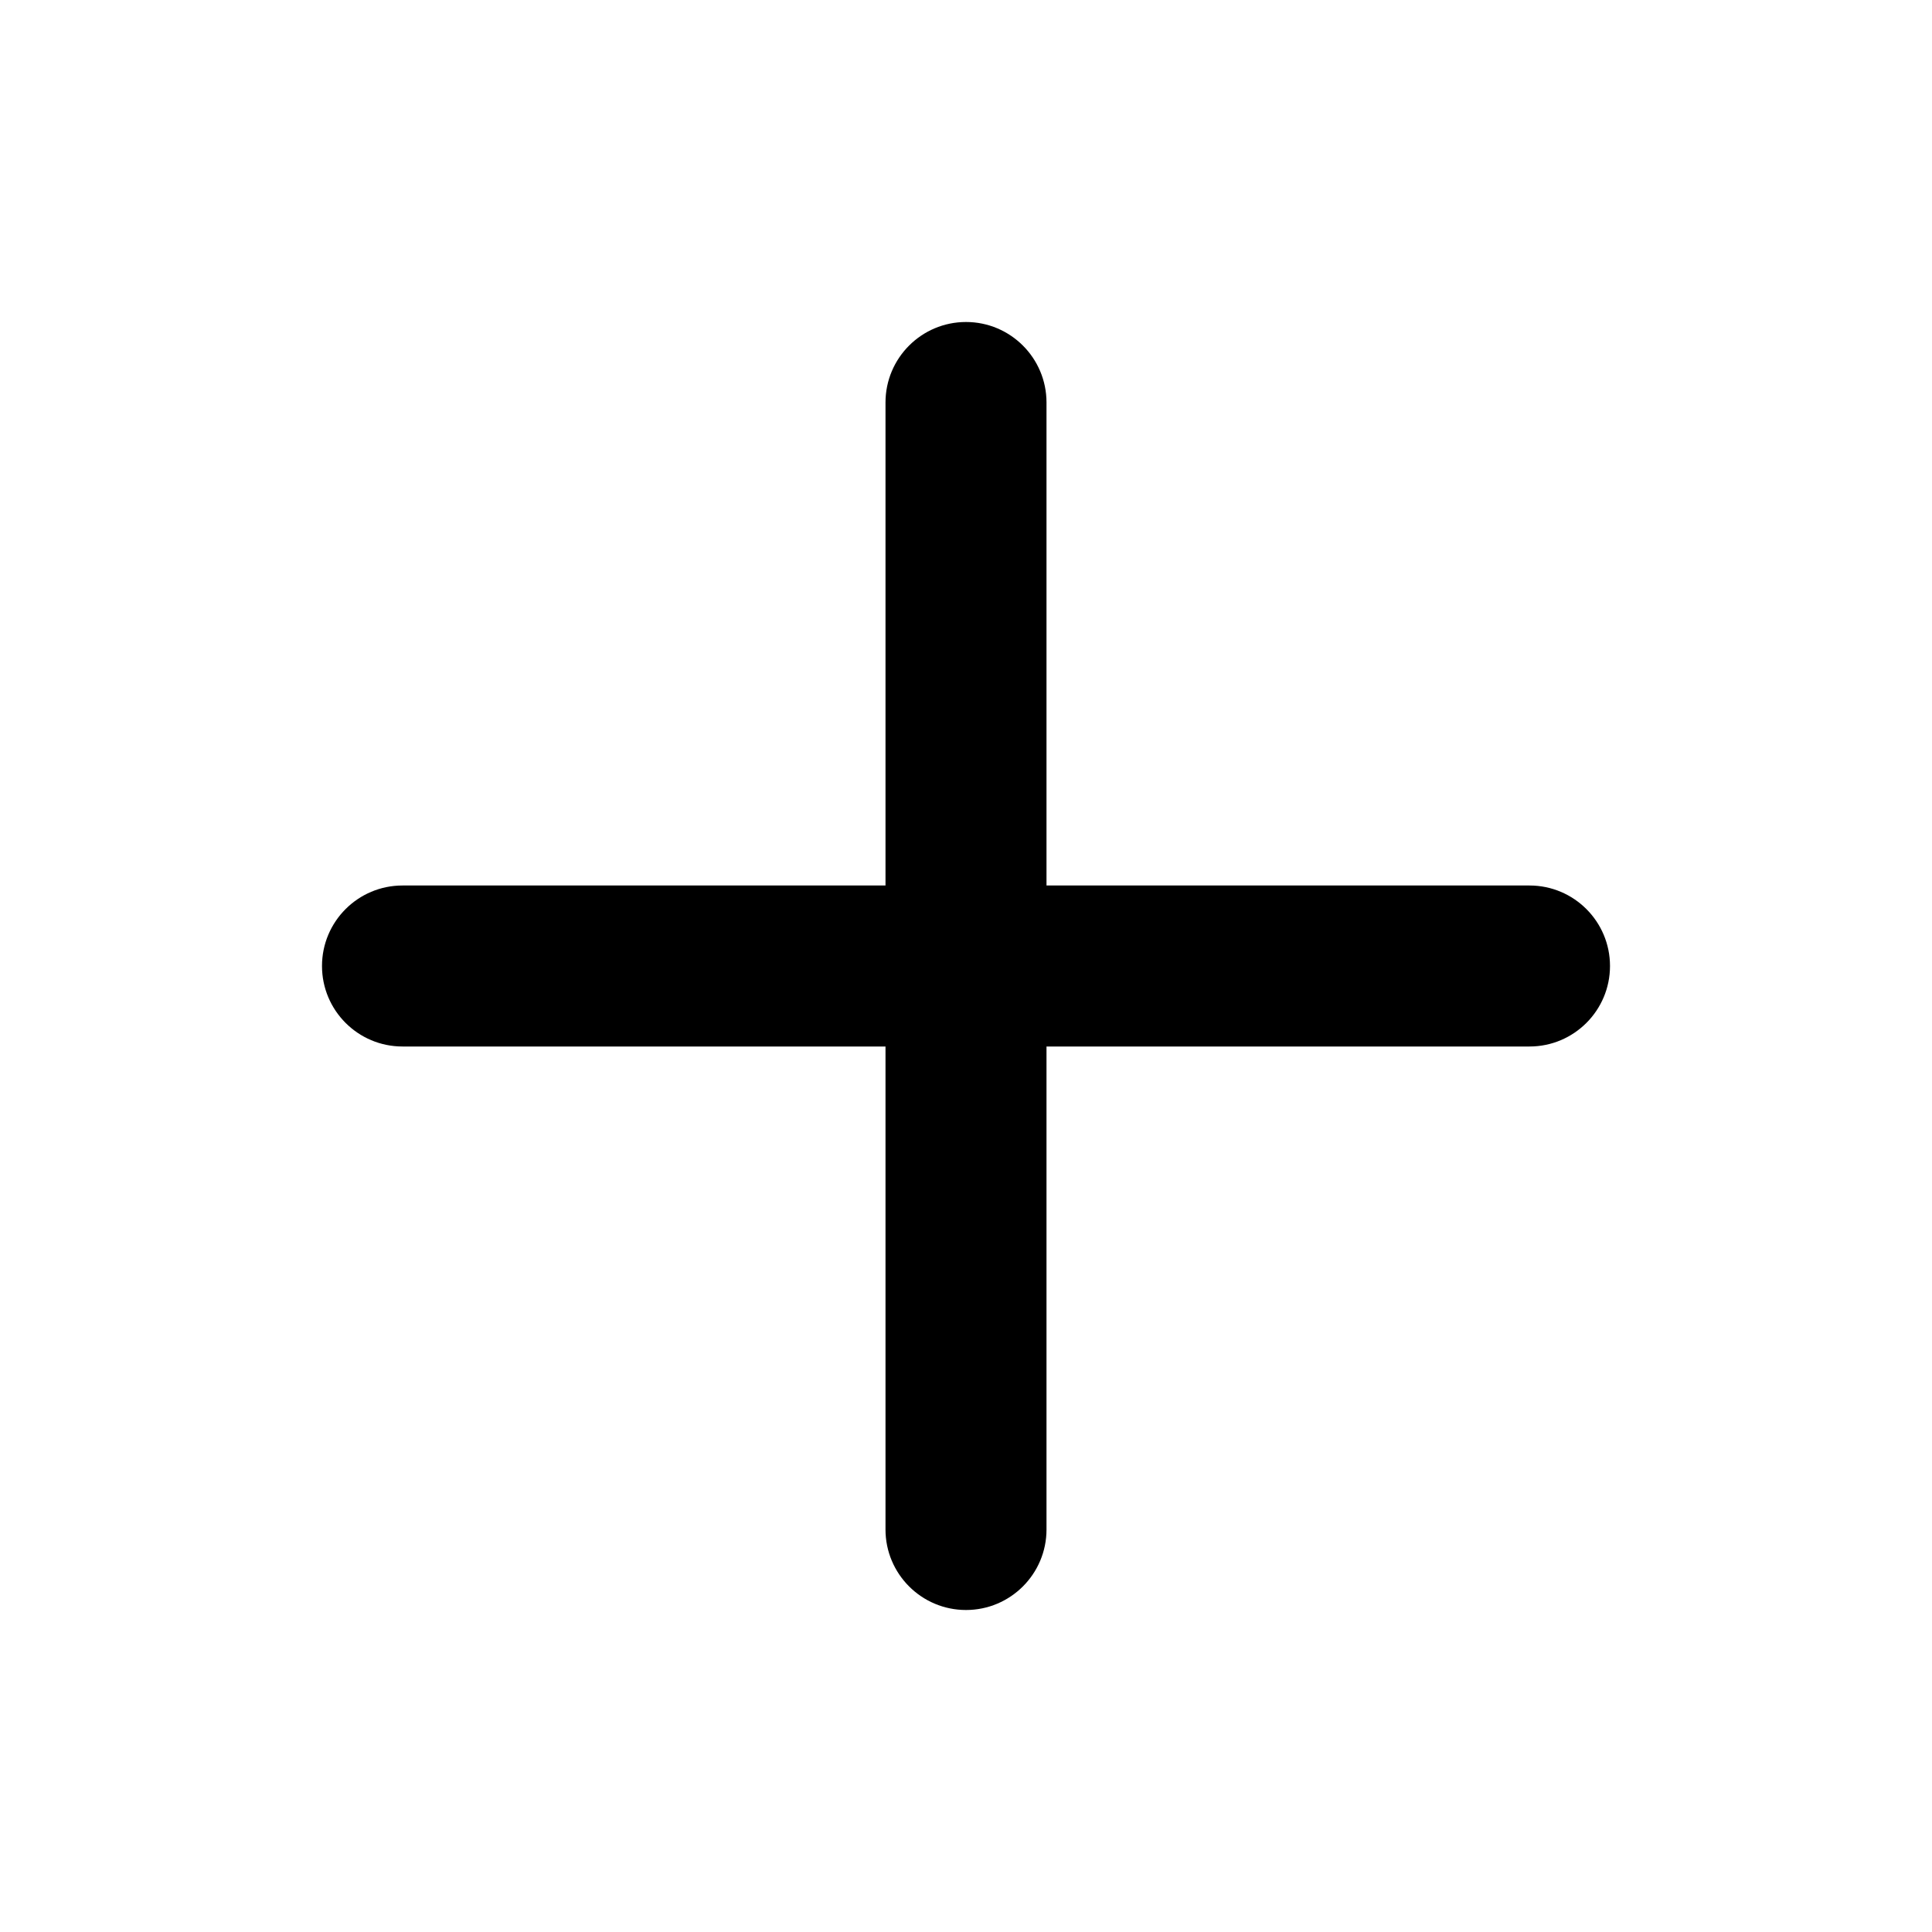
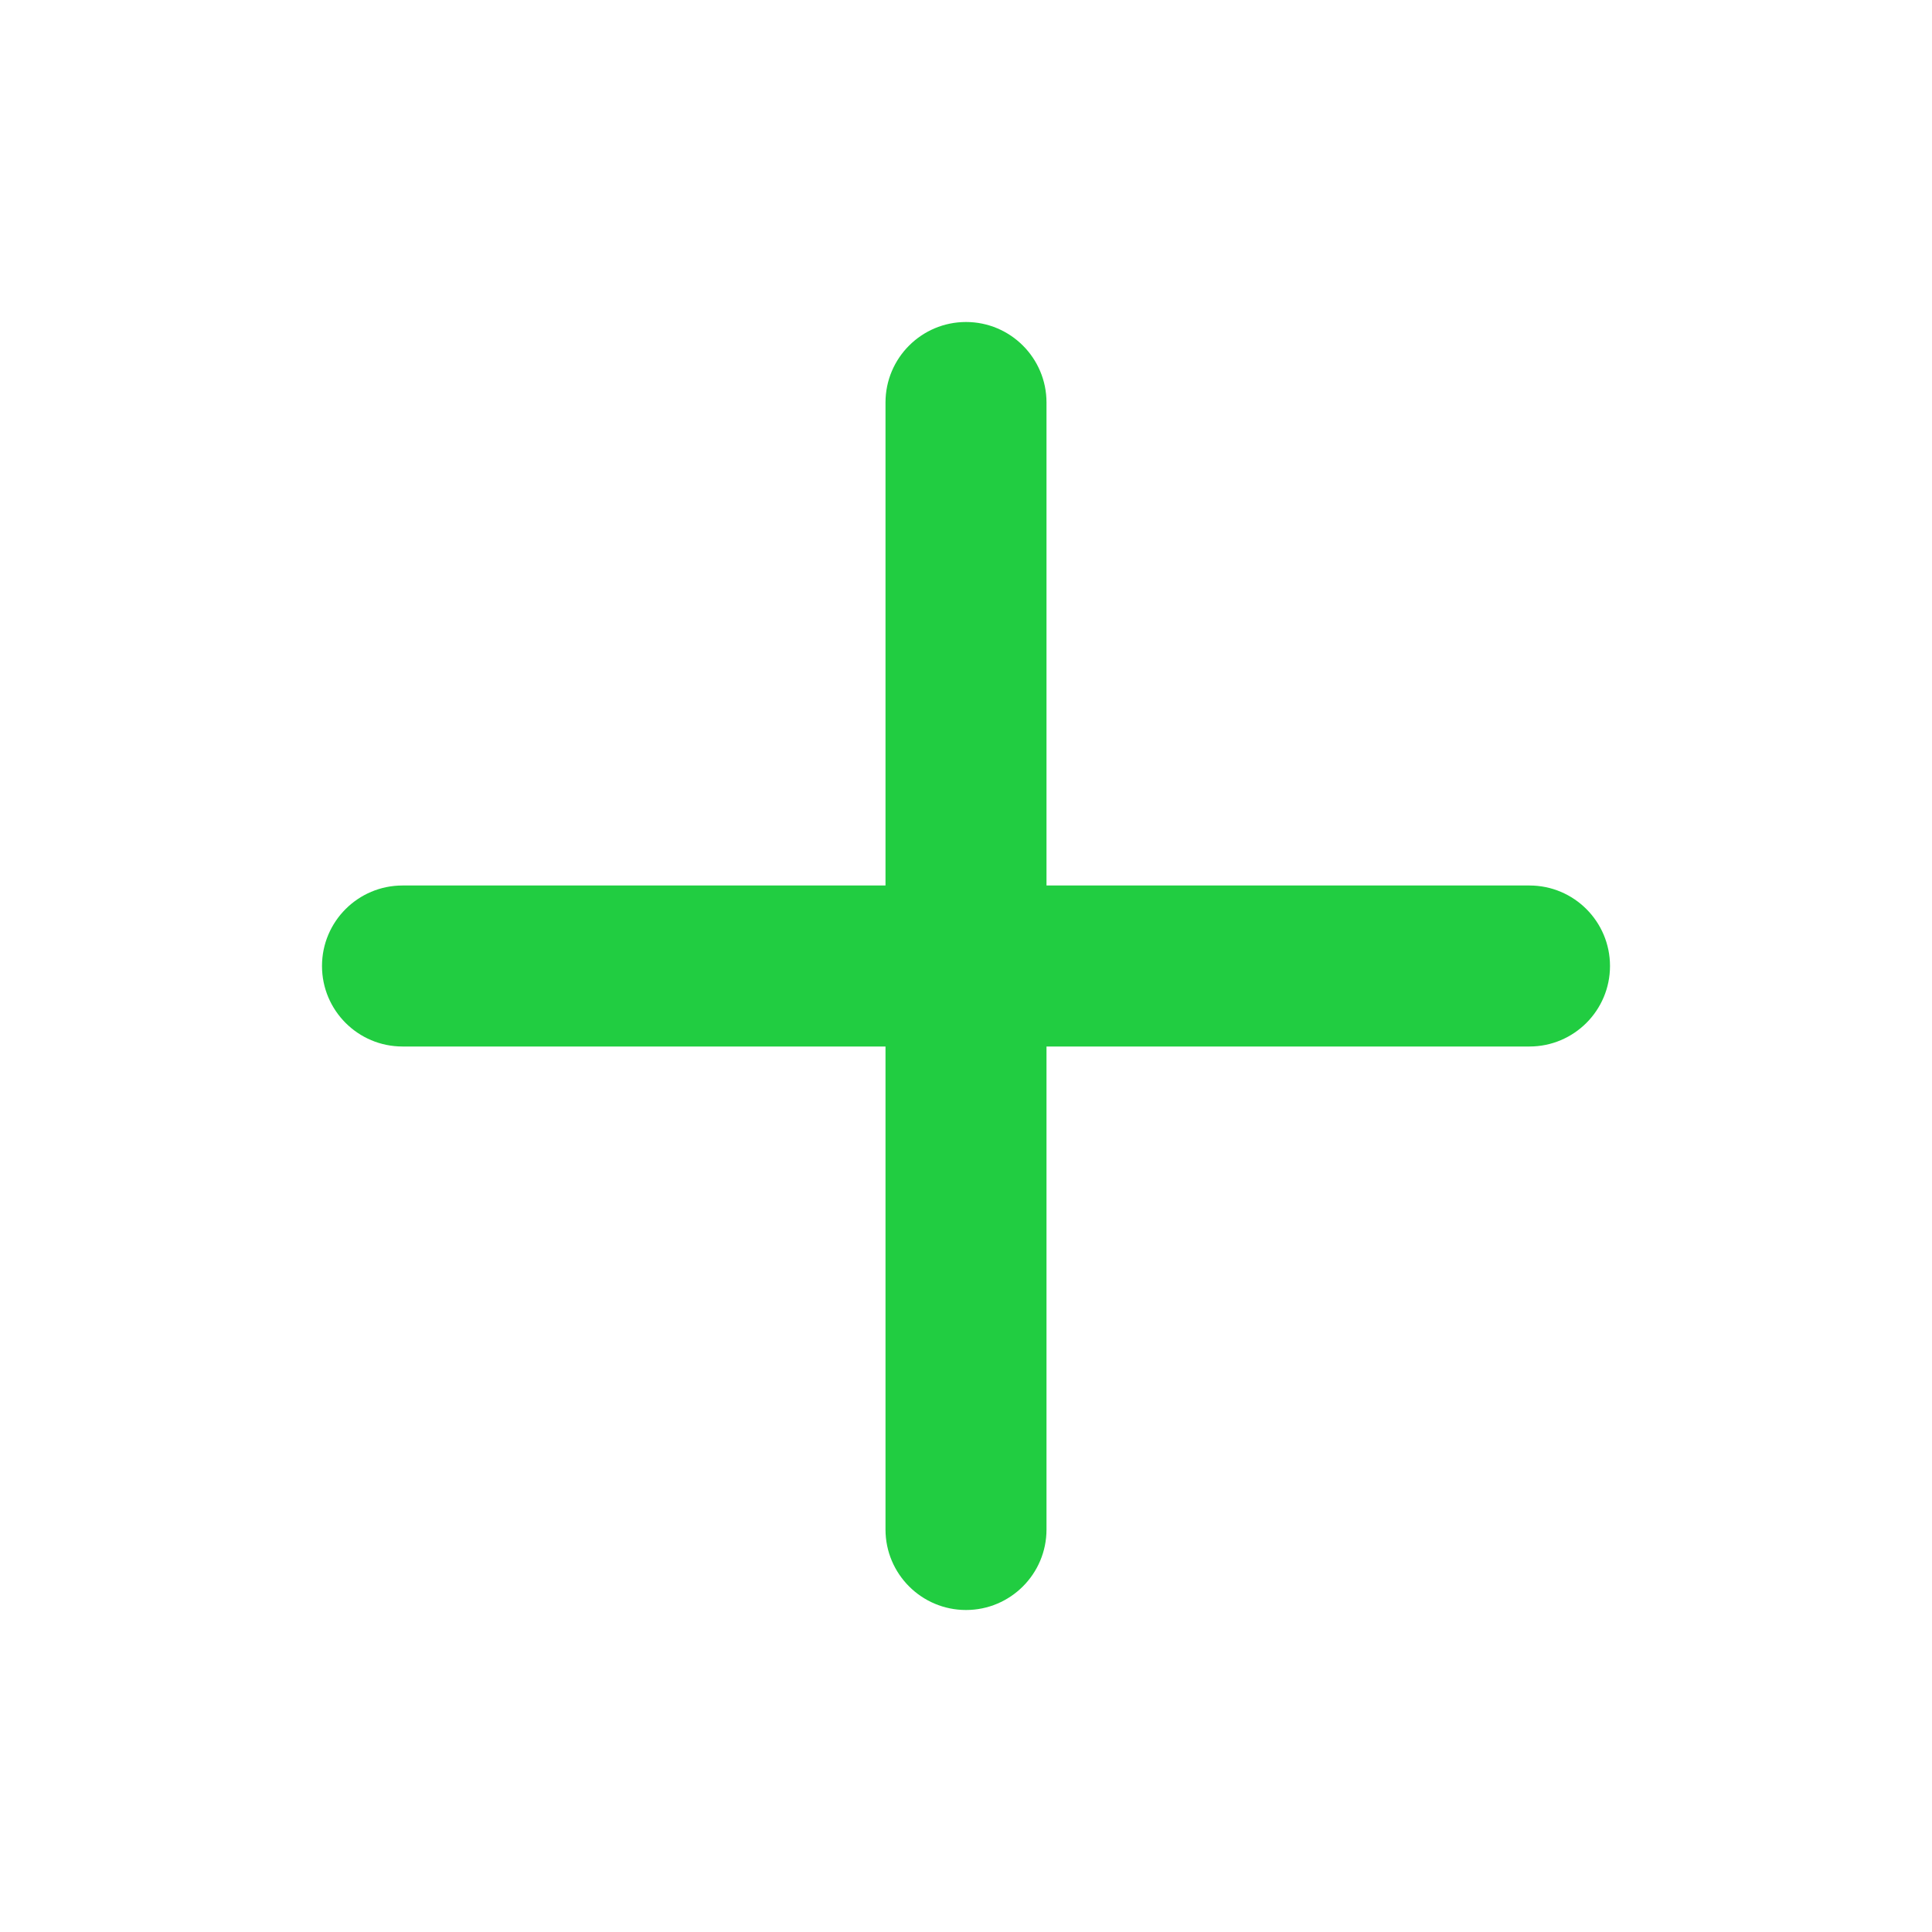
<svg xmlns="http://www.w3.org/2000/svg" width="800px" height="800px" viewBox="0 0 24 24" fill="none">
-   <path fill-rule="evenodd" clip-rule="evenodd" d="M12 4C12.552 4 13 4.448 13 5V11H19C19.552 11 20 11.448 20 12C20 12.552 19.552 13 19 13H13V19C13 19.552 12.552 20 12 20C11.448 20 11 19.552 11 19V13H5C4.448 13 4 12.552 4 12C4 11.448 4.448 11 5 11H11V5C11 4.448 11.448 4 12 4Z" fill="#000000" />
+   <path fill-rule="evenodd" clip-rule="evenodd" d="M12 4C12.552 4 13 4.448 13 5V11H19C19.552 11 20 11.448 20 12C20 12.552 19.552 13 19 13H13V19C13 19.552 12.552 20 12 20C11.448 20 11 19.552 11 19V13H5C4.448 13 4 12.552 4 12C4 11.448 4.448 11 5 11H11V5C11 4.448 11.448 4 12 4Z" fill="#21cd41" />
</svg>
